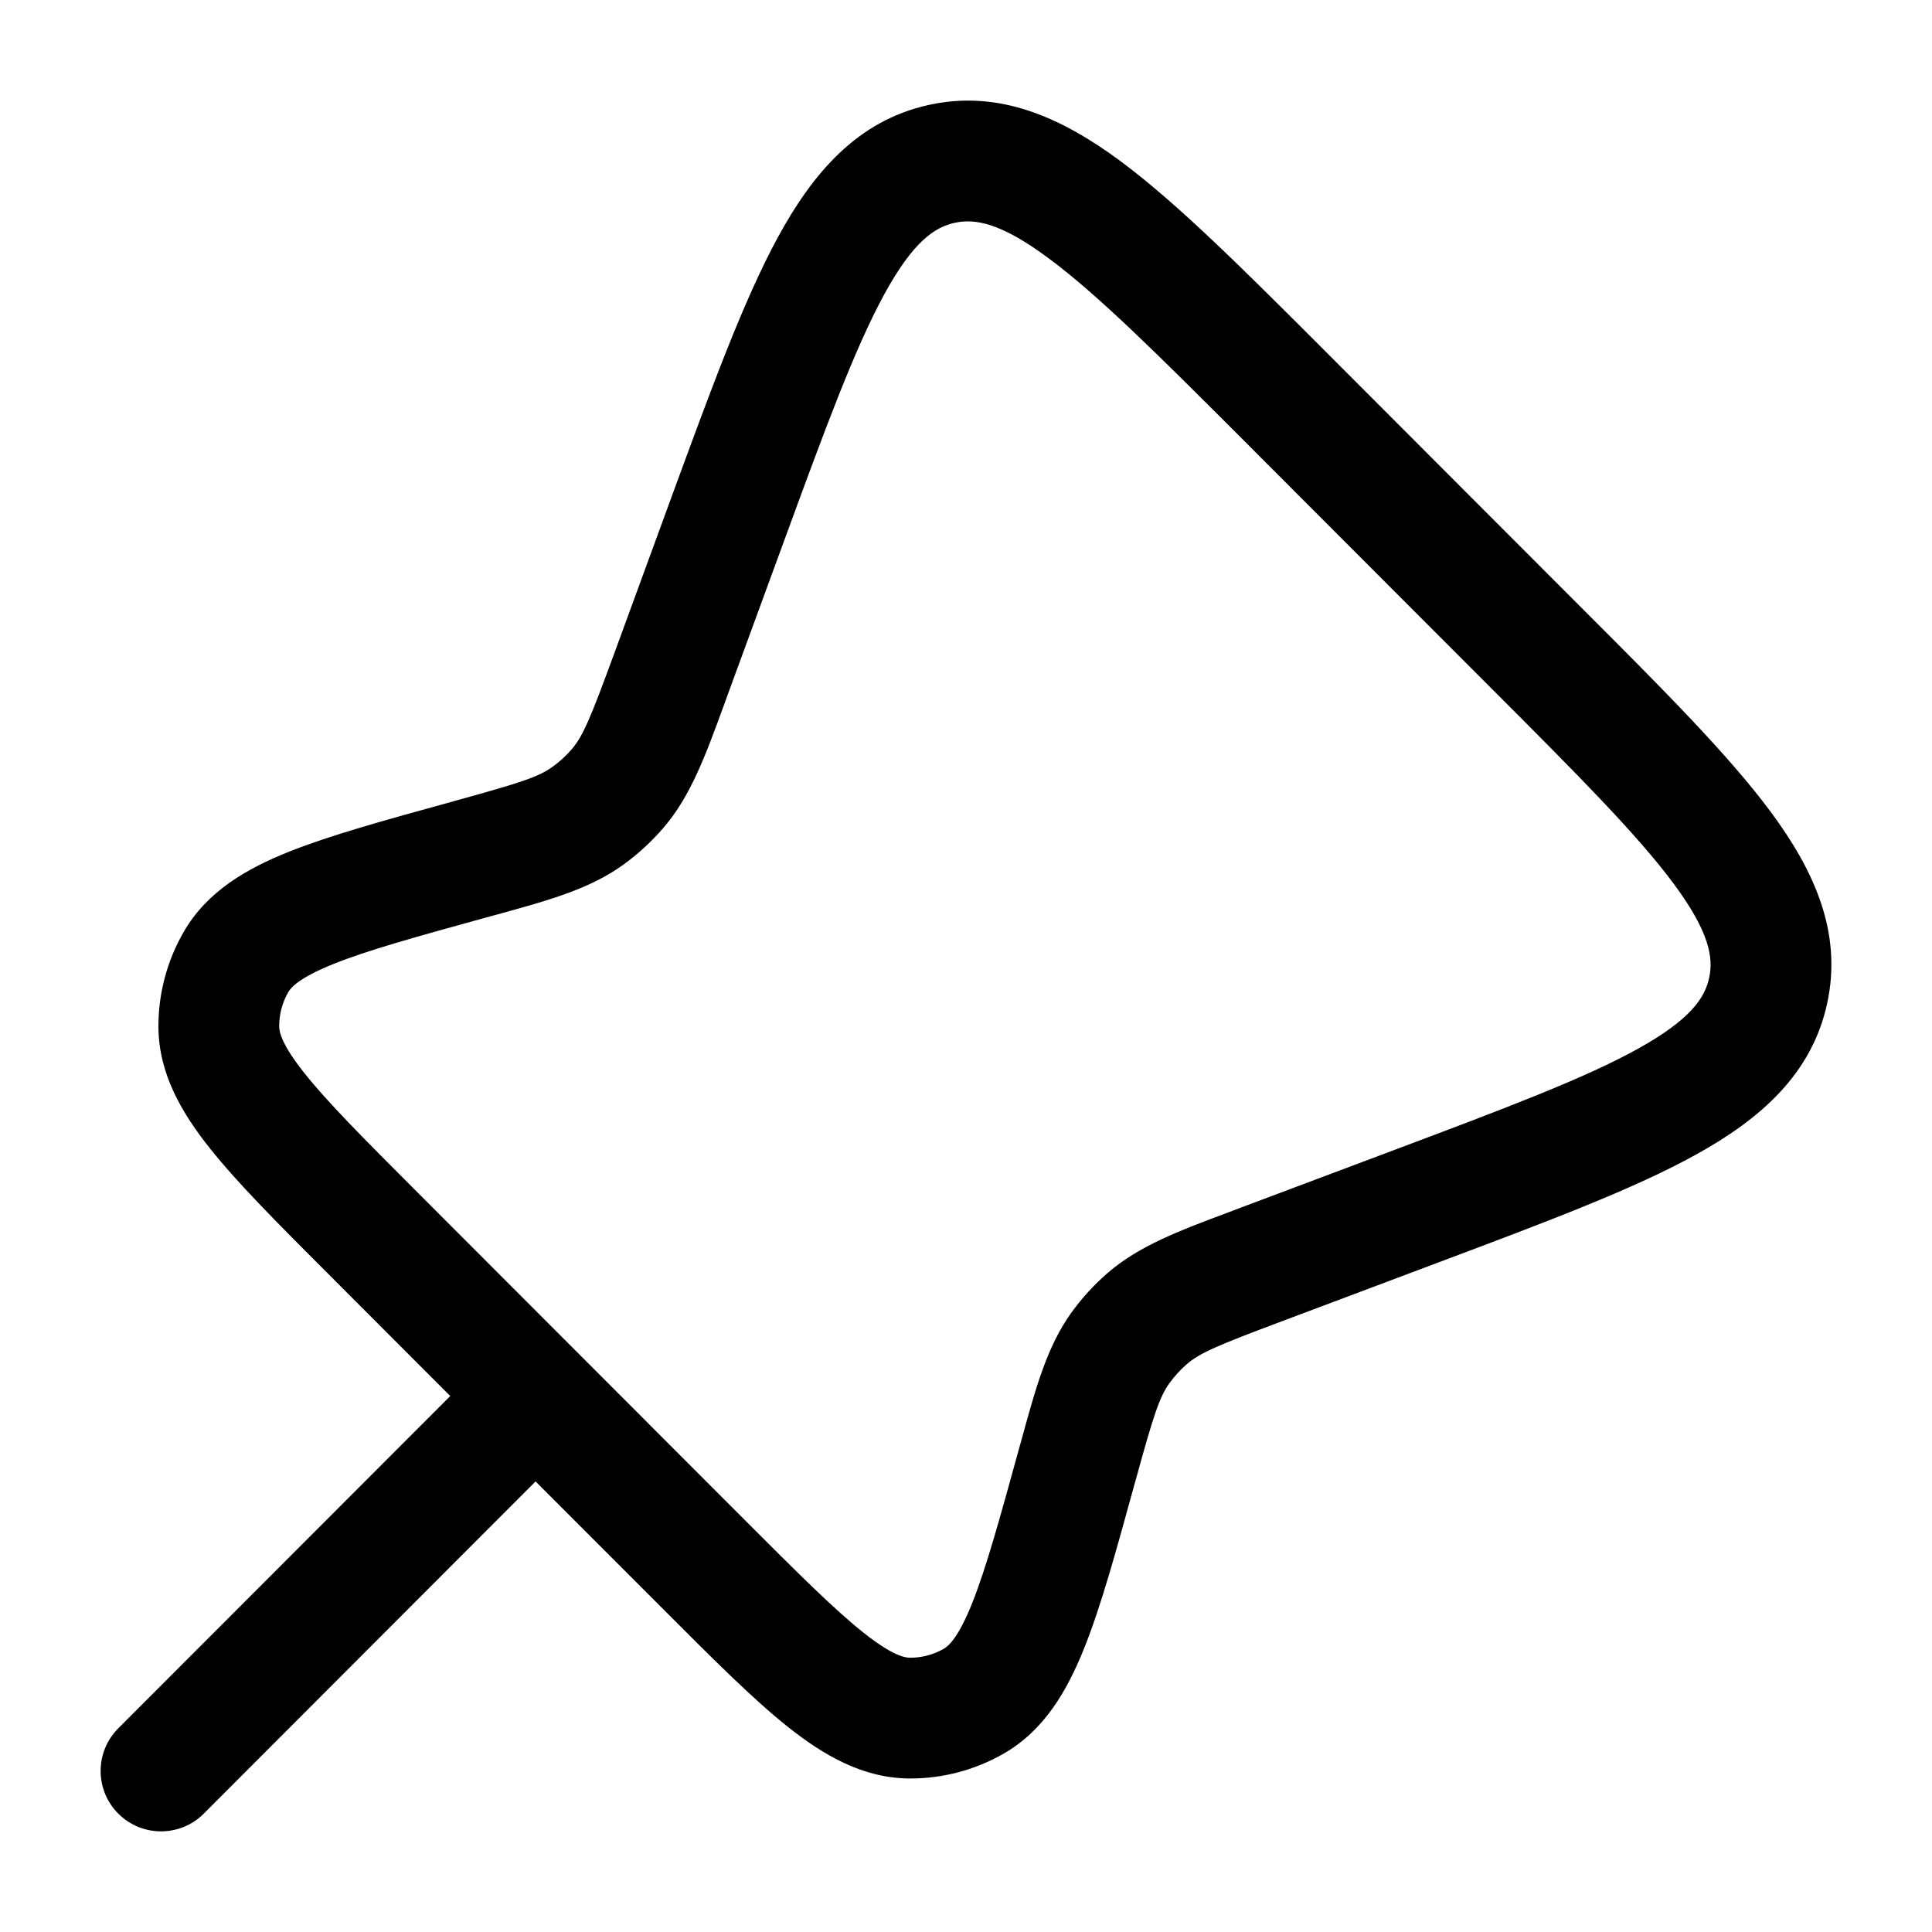
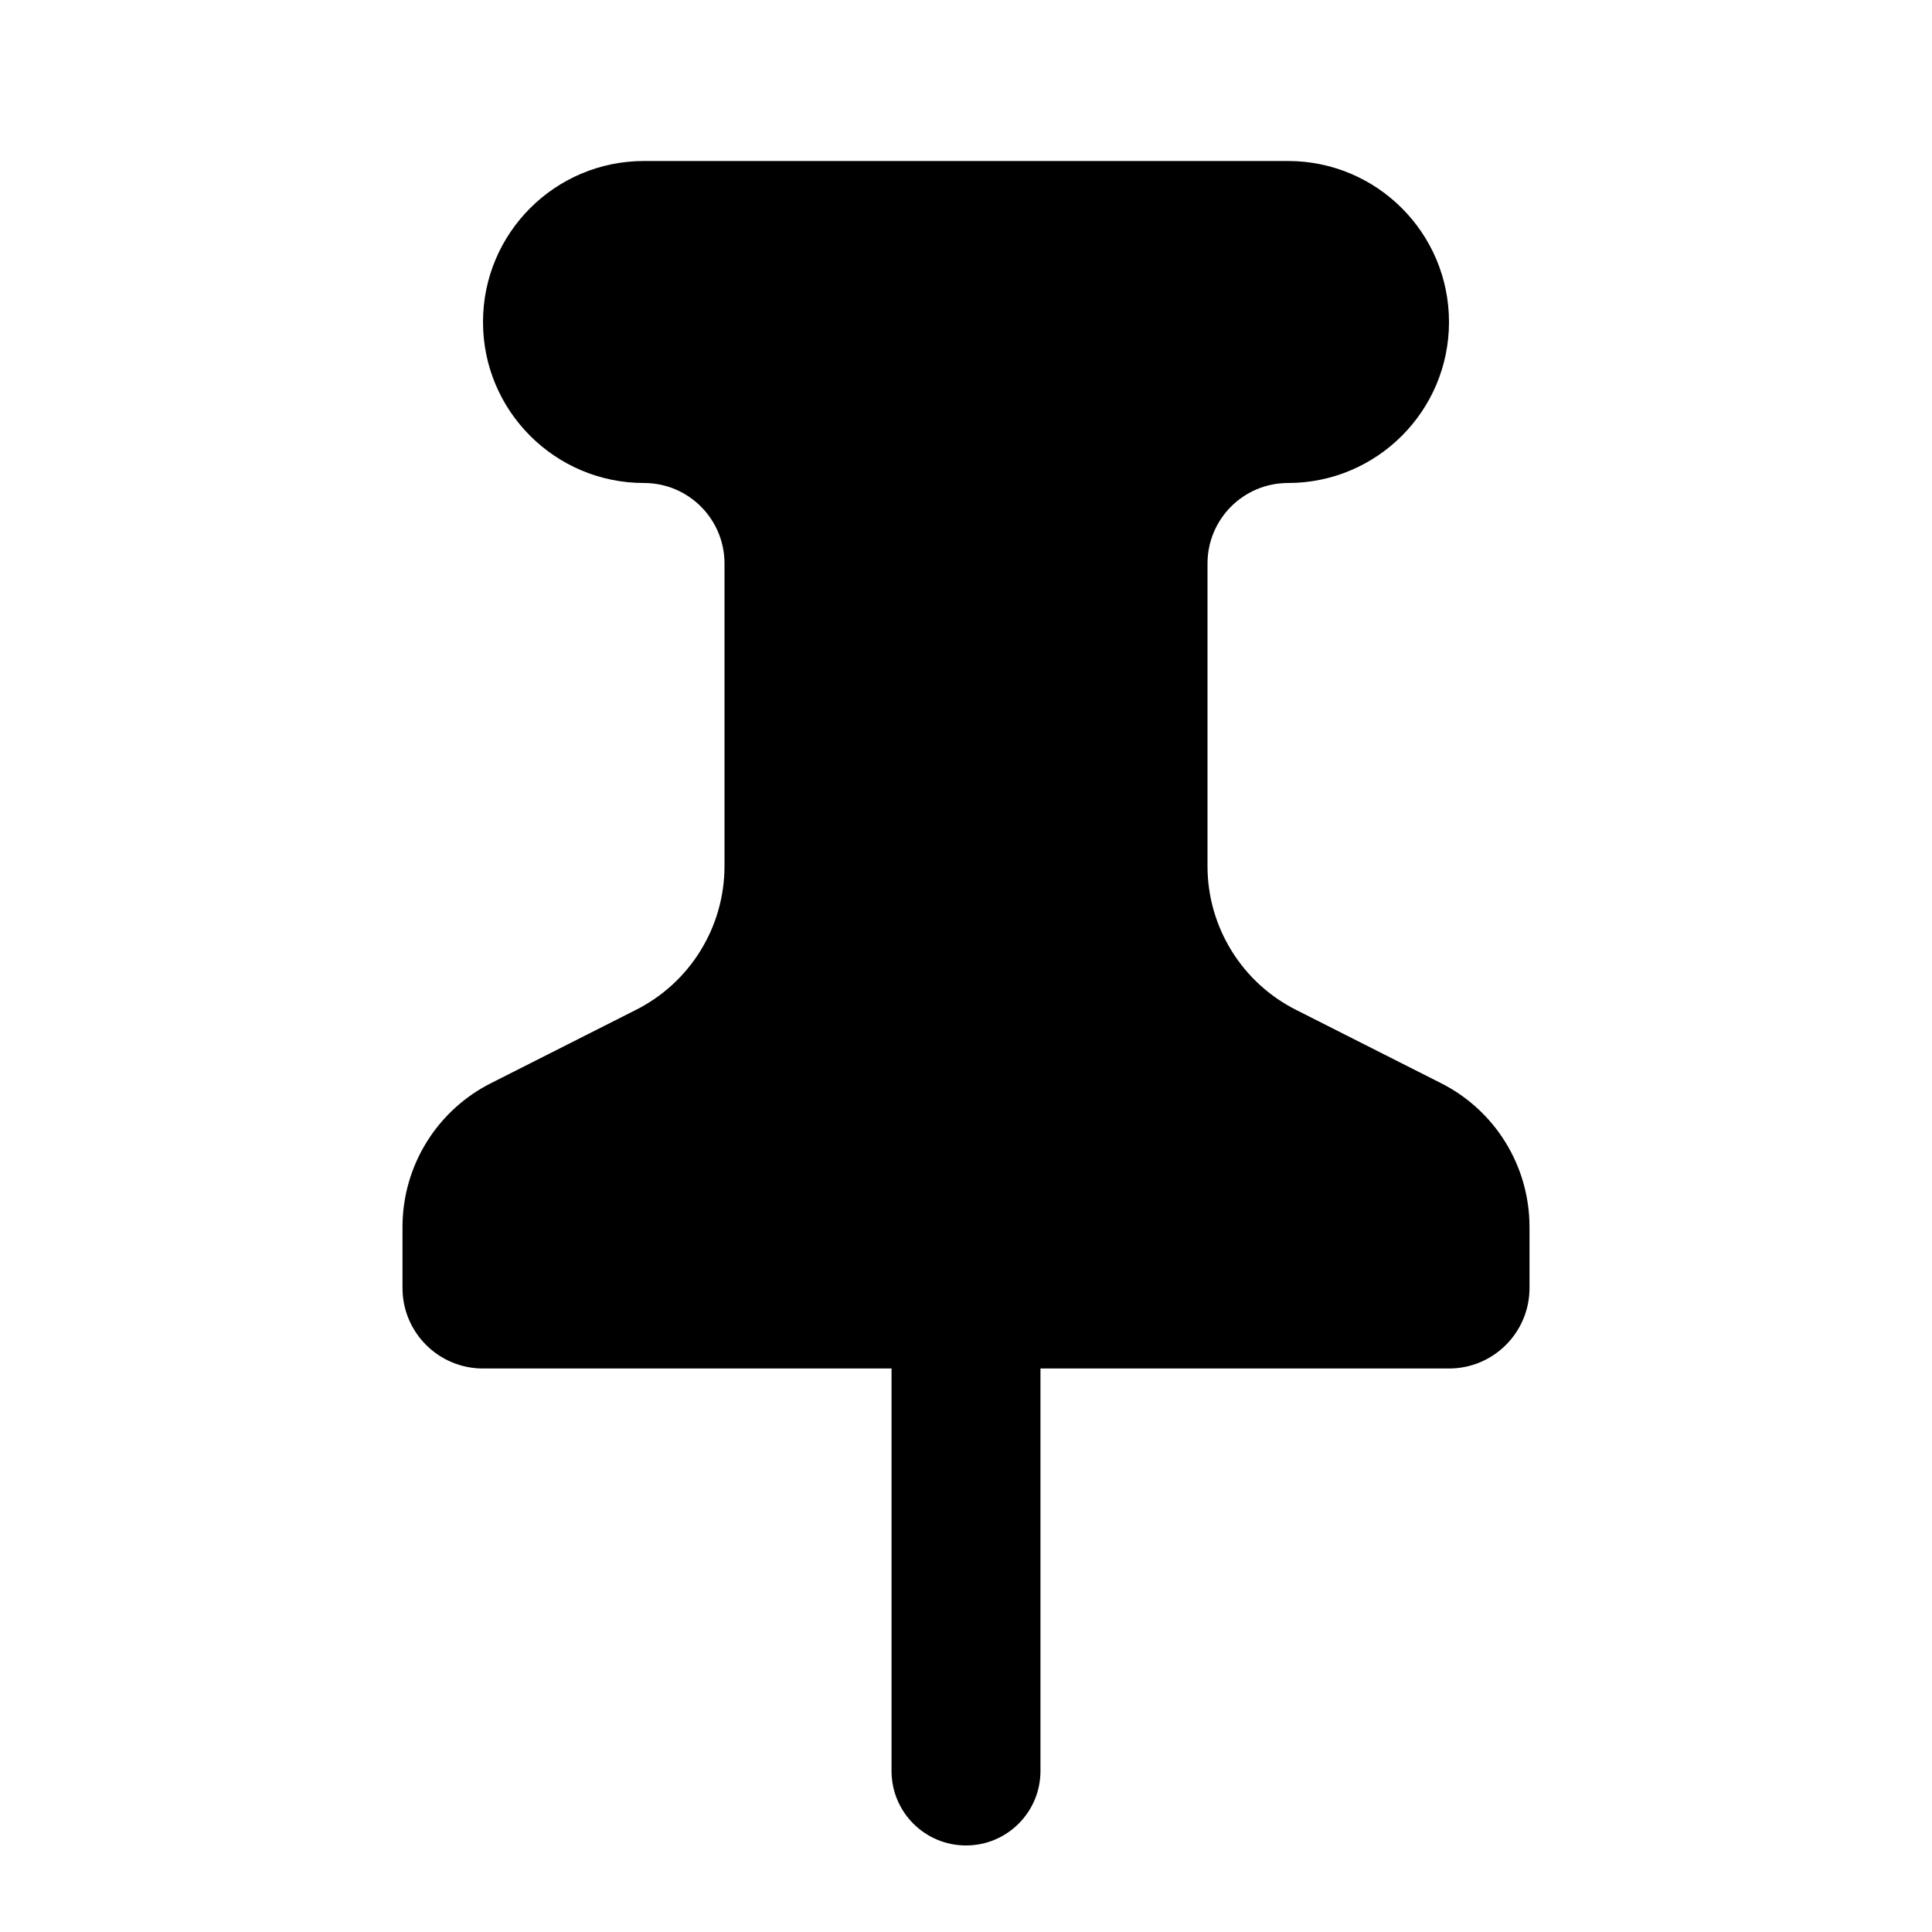
<svg xmlns="http://www.w3.org/2000/svg" viewBox="0 0 24 24" fill="currentColor">
-   <path fill="currentColor" fill-rule="evenodd" clip-rule="evenodd" d="M16.475 4.375L19.647 7.551C20.655 8.559 21.471 9.376 21.997 10.086C22.538 10.816 22.888 11.585 22.698 12.463C22.508 13.341 21.872 13.897 21.077 14.338C20.305 14.767 19.224 15.173 17.891 15.674L15.914 16.417C15.119 16.715 14.903 16.808 14.742 16.947C14.661 17.017 14.589 17.097 14.526 17.184C14.402 17.357 14.329 17.581 14.104 18.4L14.091 18.445C13.863 19.276 13.674 19.962 13.467 20.477C13.257 21 12.974 21.495 12.465 21.786C12.111 21.988 11.711 22.094 11.304 22.093C10.718 22.092 10.227 21.801 9.786 21.451C9.352 21.105 8.85 20.602 8.241 19.992L6.653 18.403L2.531 22.53C2.238 22.823 1.763 22.823 1.47 22.53C1.177 22.238 1.177 21.763 1.469 21.47L5.593 17.342L4.058 15.805C3.453 15.2 2.954 14.7 2.61 14.268C2.261 13.83 1.972 13.342 1.968 12.76C1.966 12.345 2.074 11.937 2.281 11.578C2.571 11.073 3.063 10.792 3.583 10.583C4.095 10.378 4.776 10.19 5.601 9.963L5.646 9.95C6.466 9.724 6.691 9.651 6.863 9.526C6.953 9.462 7.034 9.387 7.105 9.304C7.243 9.141 7.335 8.923 7.628 8.124L8.344 6.168C8.839 4.819 9.239 3.726 9.664 2.946C10.101 2.143 10.654 1.498 11.536 1.304C12.418 1.109 13.191 1.462 13.925 2.006C14.637 2.536 15.46 3.359 16.475 4.375ZM13.03 3.211C12.428 2.763 12.109 2.713 11.859 2.768C11.609 2.823 11.34 3.003 10.981 3.663C10.616 4.334 10.252 5.321 9.731 6.744L9.036 8.64C9.023 8.676 9.01 8.712 8.997 8.748C8.763 9.389 8.582 9.884 8.247 10.277C8.097 10.452 7.927 10.609 7.74 10.744C7.321 11.046 6.813 11.185 6.155 11.366C6.119 11.376 6.082 11.386 6.044 11.396C5.163 11.639 4.565 11.805 4.142 11.975C3.717 12.146 3.615 12.266 3.58 12.326C3.506 12.455 3.468 12.601 3.468 12.75C3.469 12.82 3.498 12.975 3.784 13.334C4.068 13.691 4.506 14.131 5.152 14.778L9.269 18.899C9.919 19.55 10.362 19.991 10.721 20.277C11.081 20.564 11.237 20.593 11.306 20.593C11.452 20.593 11.595 20.555 11.722 20.483C11.782 20.449 11.903 20.347 12.075 19.919C12.246 19.492 12.413 18.89 12.657 18.002C12.668 17.965 12.678 17.928 12.688 17.891C12.868 17.235 13.007 16.728 13.307 16.309C13.438 16.127 13.59 15.96 13.76 15.813C14.15 15.476 14.642 15.291 15.279 15.053C15.314 15.04 15.35 15.026 15.386 15.012L17.303 14.292C18.711 13.763 19.686 13.395 20.349 13.027C21 12.665 21.178 12.397 21.232 12.146C21.286 11.896 21.235 11.577 20.792 10.979C20.34 10.37 19.605 9.63 18.541 8.566L15.459 5.48C14.388 4.408 13.643 3.666 13.03 3.211Z" />
+   <path d="M9 10.76a2 2 0 0 1-1.11 1.79l-1.78.9A2 2 0 0 0 5 15.24V16a1 1 0 0 0 1 1h5.075V22a.925 .925 0 0 0 1.85 0V17H18a1 1 0 0 0 1-1v-.76a2 2 0 0 0-1.11-1.79l-1.78-.9A2 2 0 0 1 15 10.76V7a1 1 0 0 1 1-1 2 2 0 0 0 0-4H8a2 2 0 0 0 0 4 1 1 0 0 1 1 1z" />
</svg>
